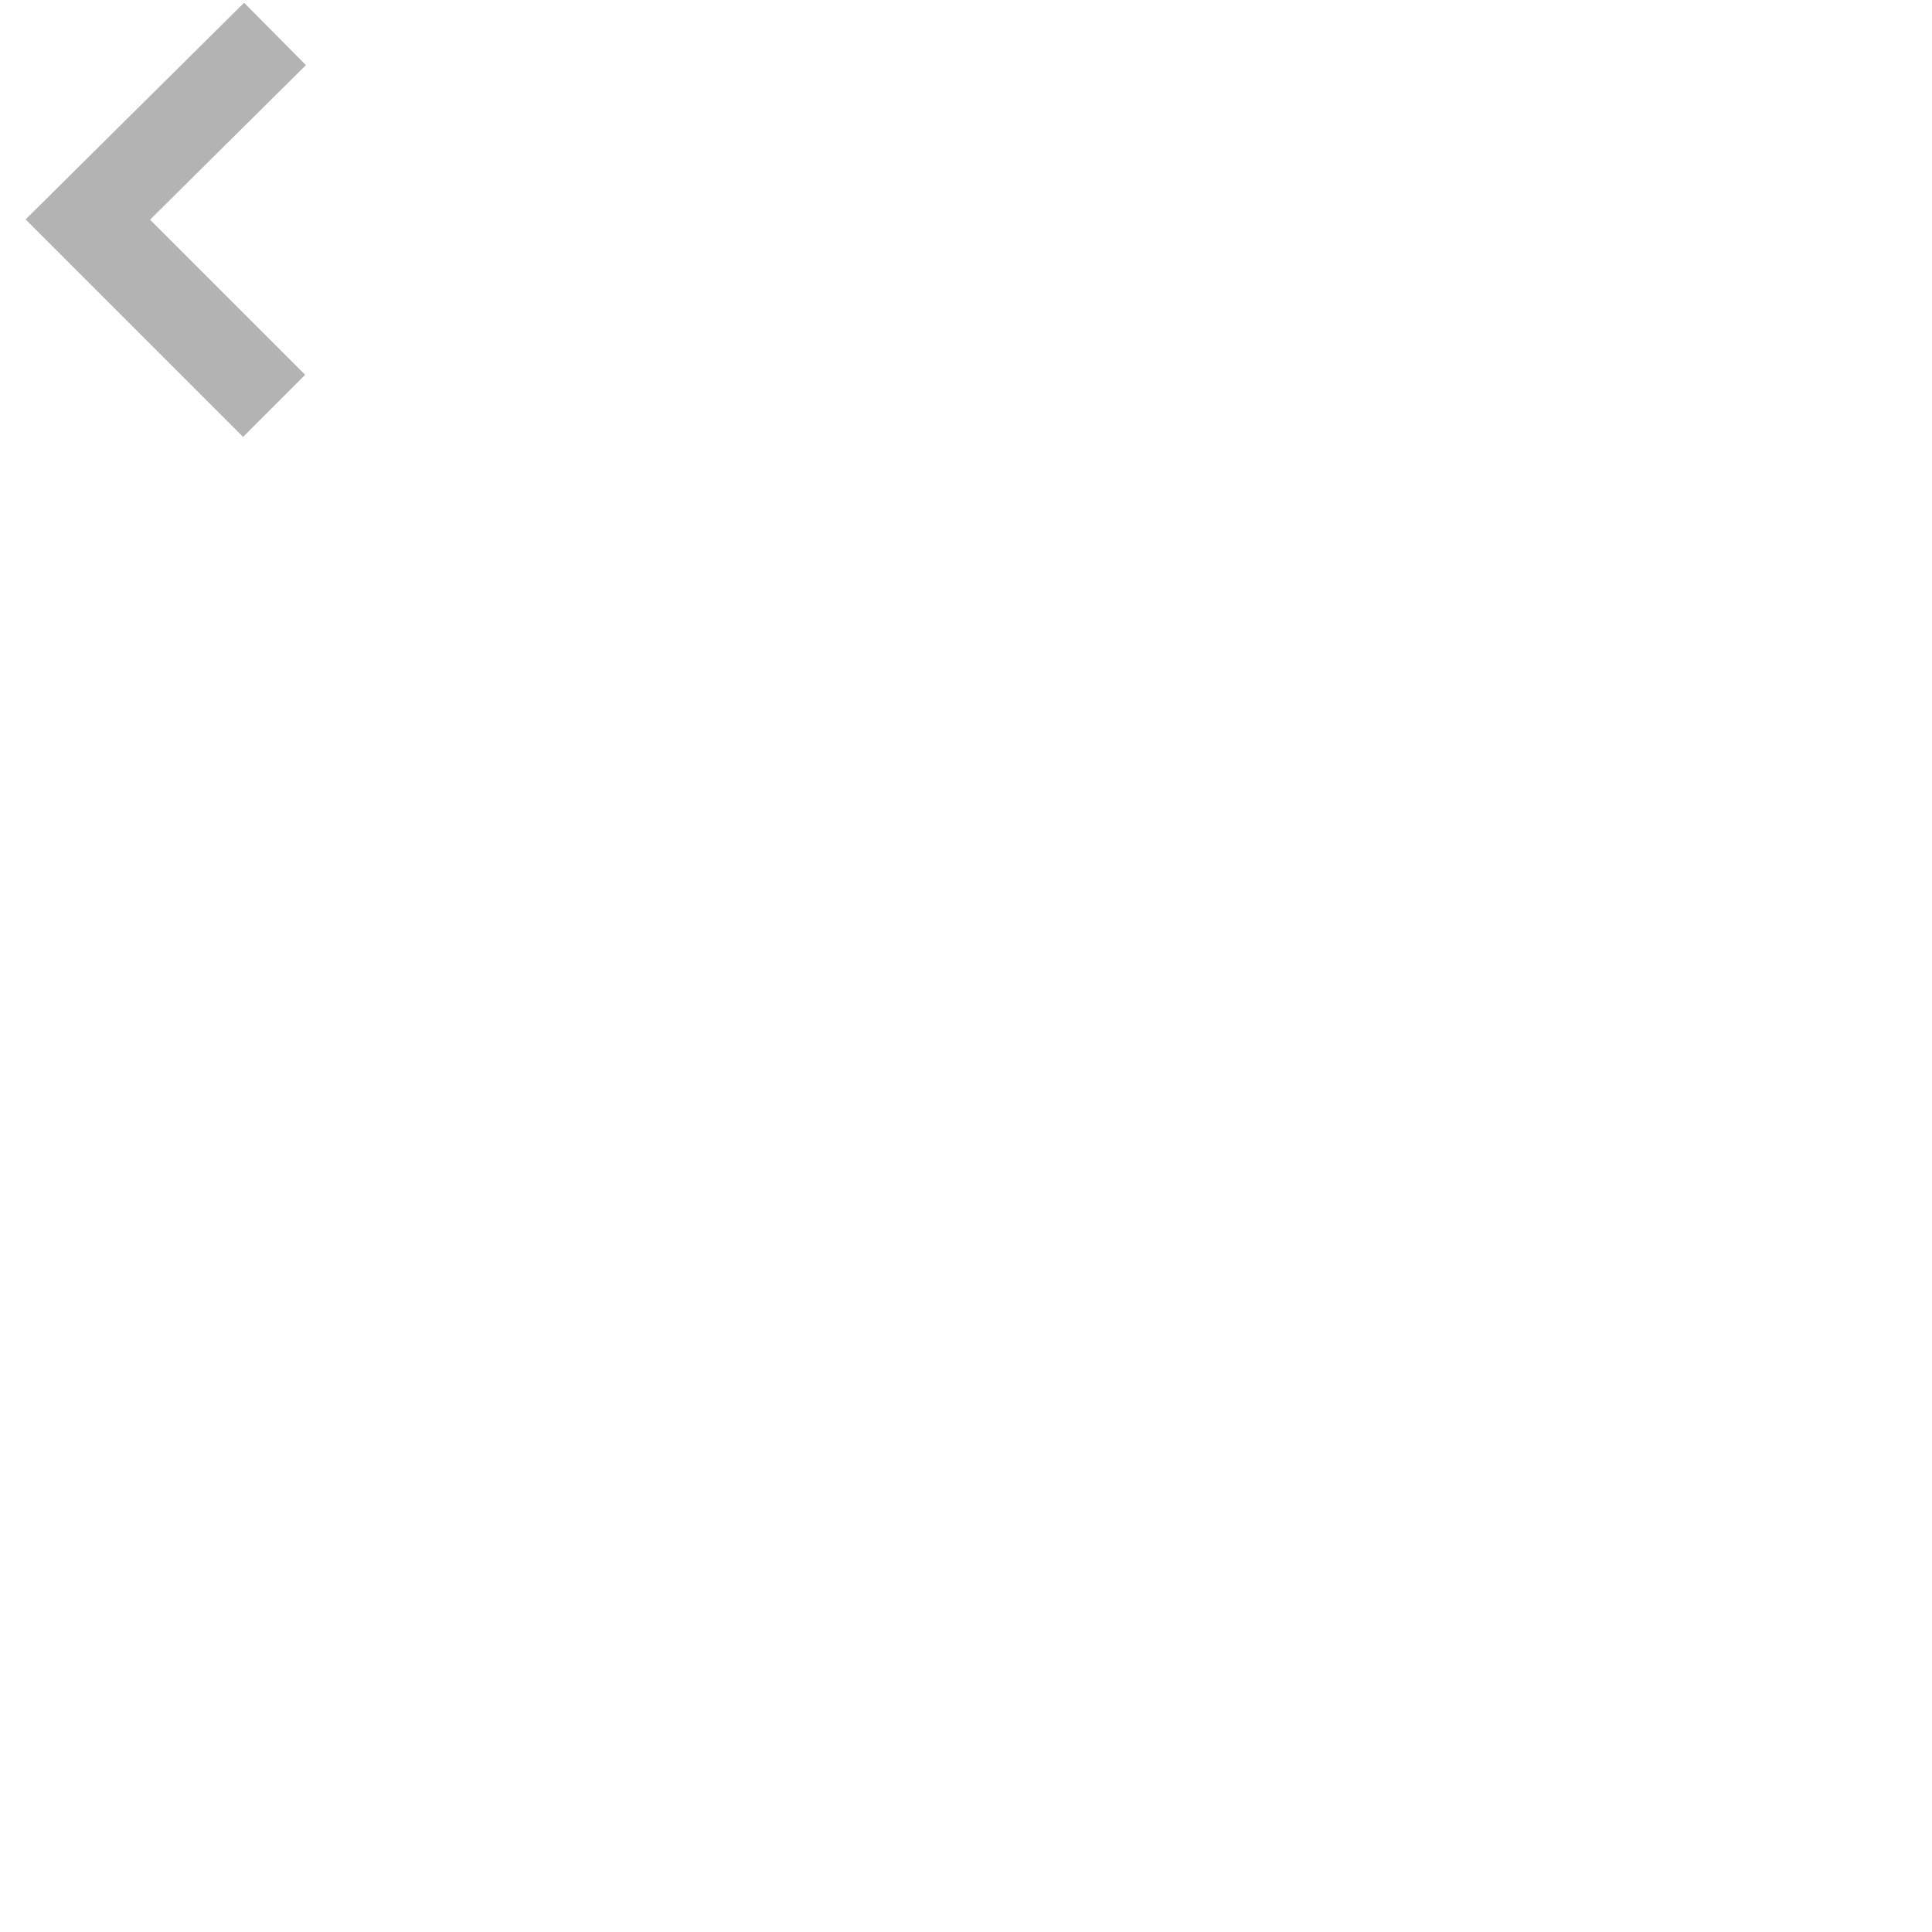
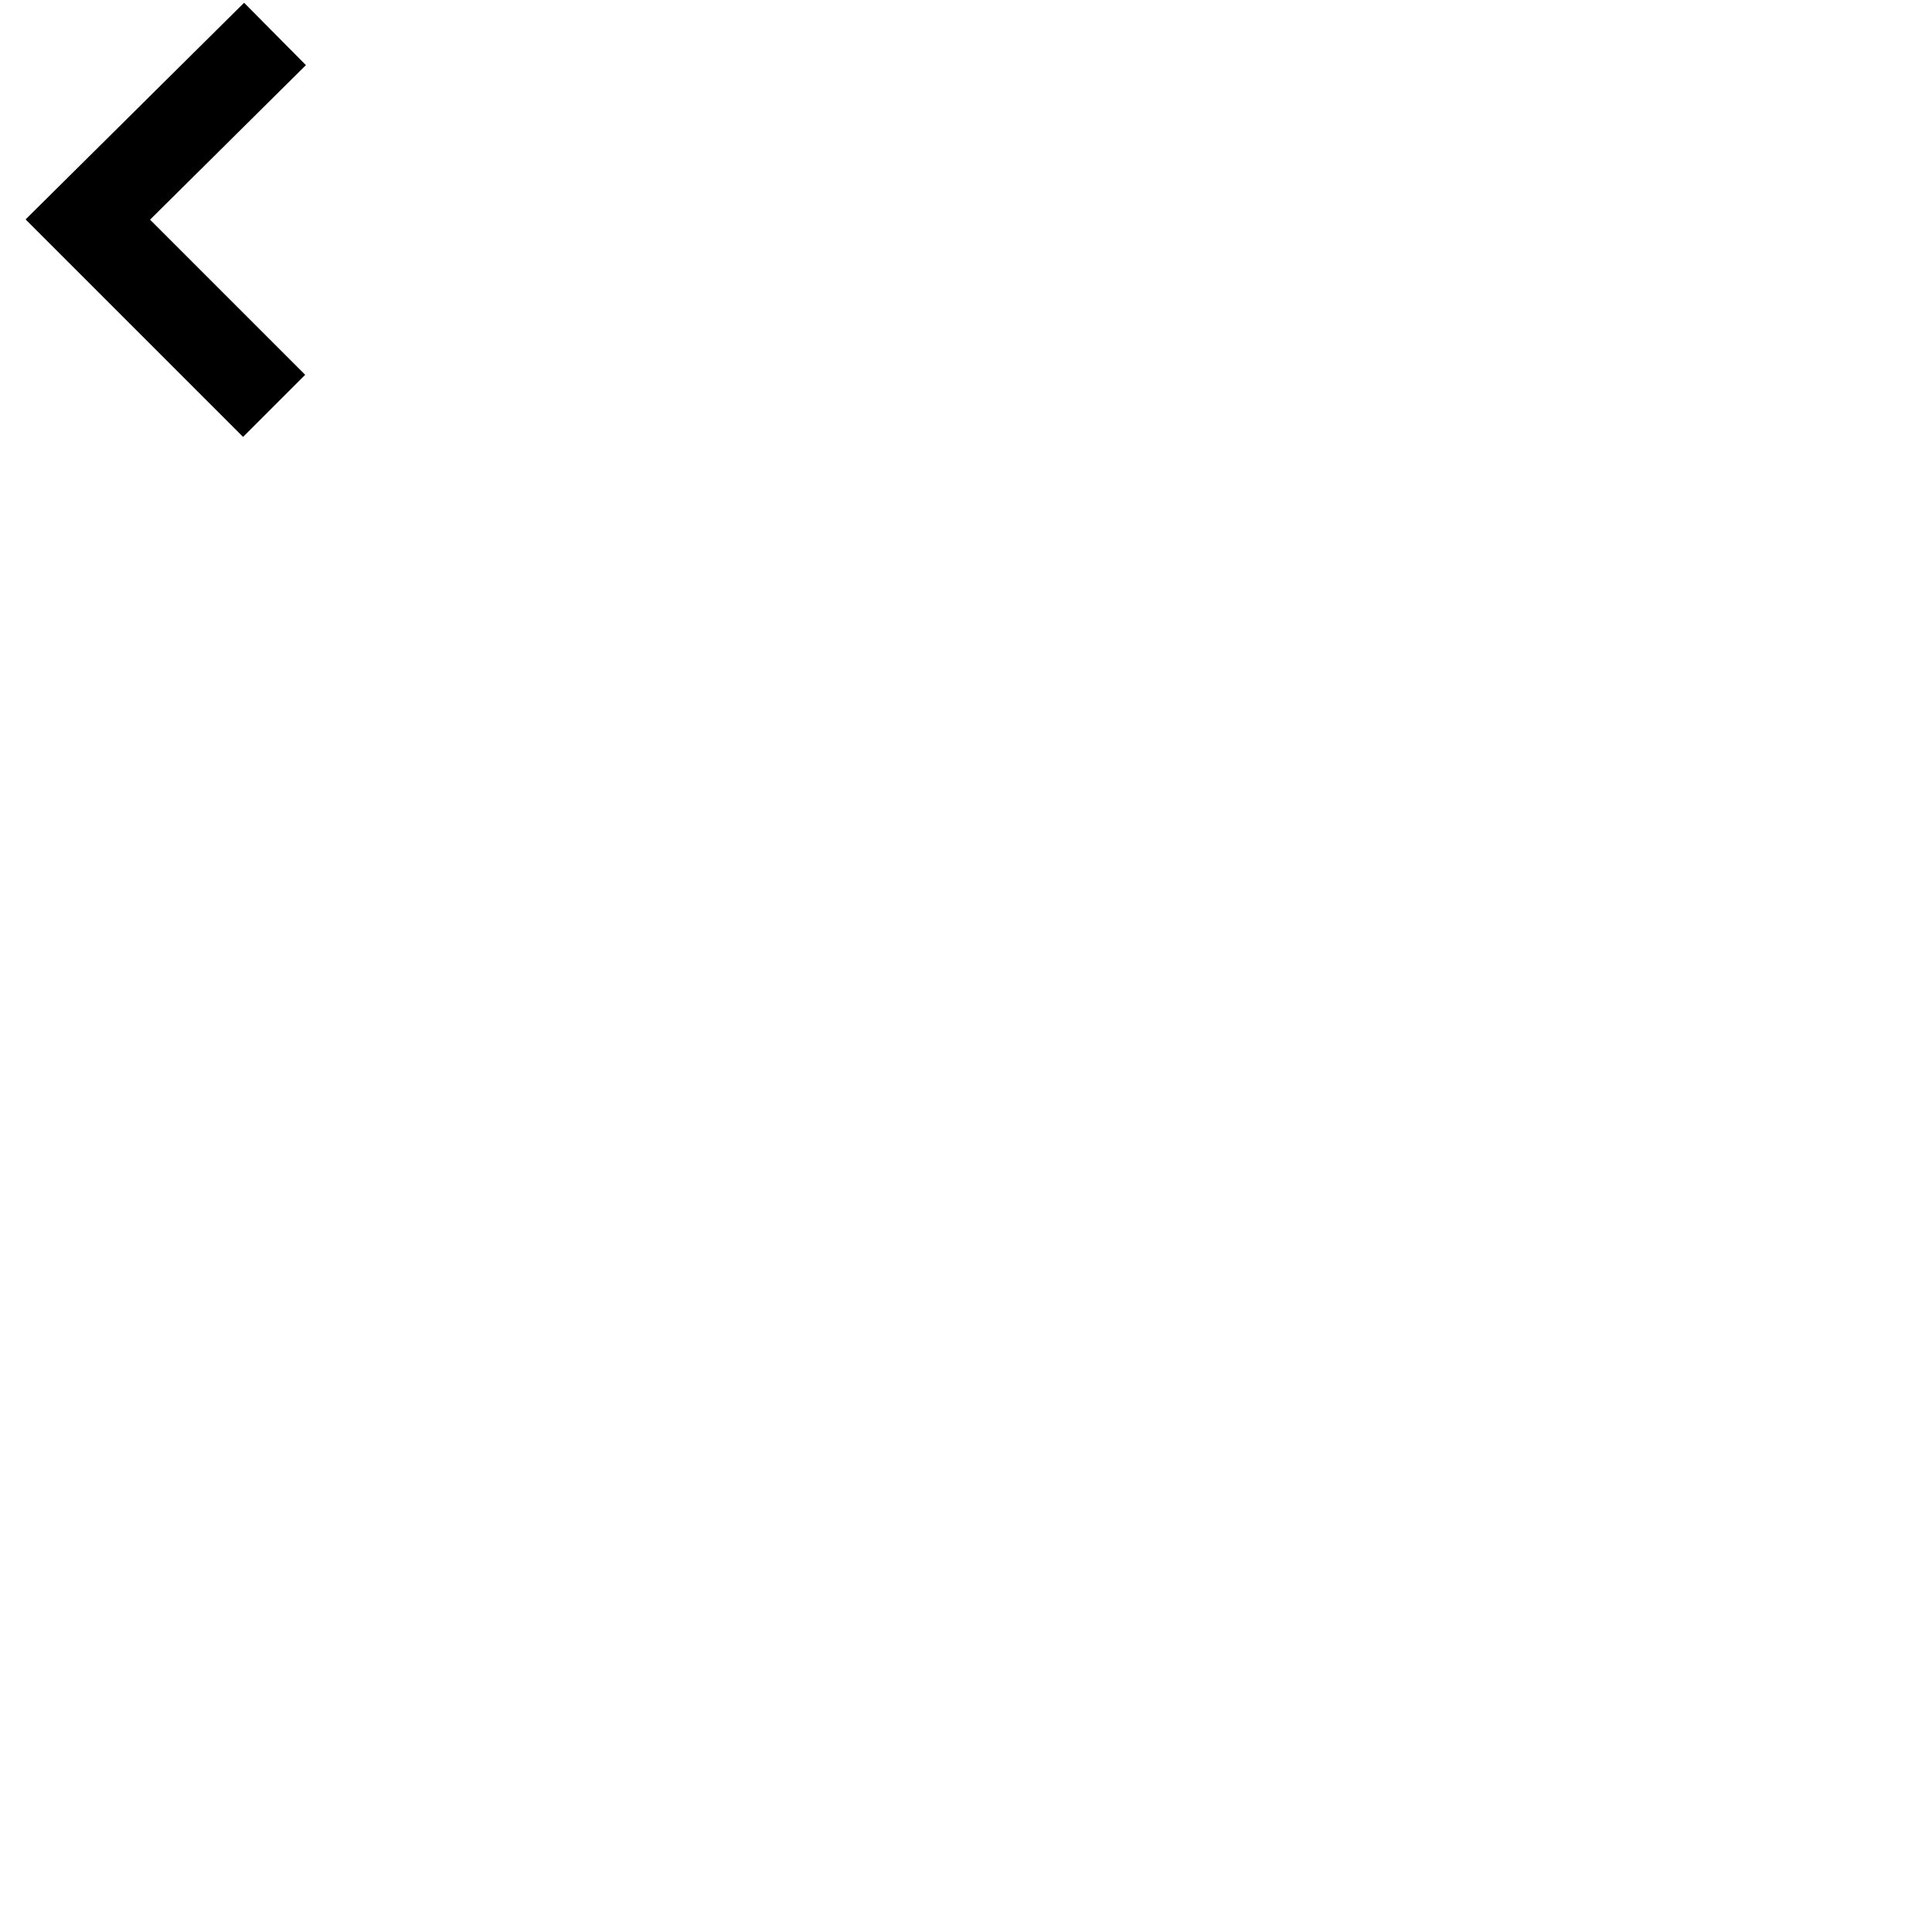
<svg xmlns="http://www.w3.org/2000/svg" width="44" height="44" viewBox="0 0 44 44">
  <g id="ArrowLeftGrey" stroke="none" stroke-width="1" fill="none" fill-rule="evenodd">
-     <path d="M6.263 0.773L2 5L6.243 9.243" stroke="#b3b3b3" stroke-width="2" />
+     <path d="M6.263 0.773L2 5L6.243 9.243" stroke="currentColor" stroke-width="2" />
  </g>
</svg>
